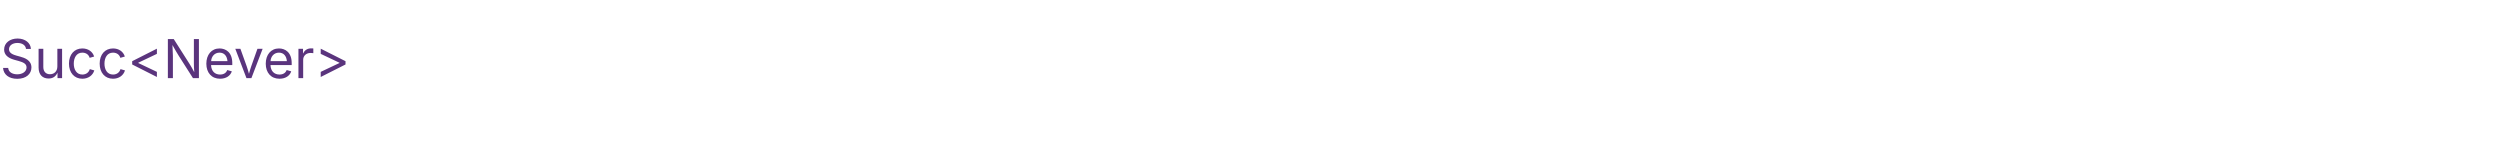
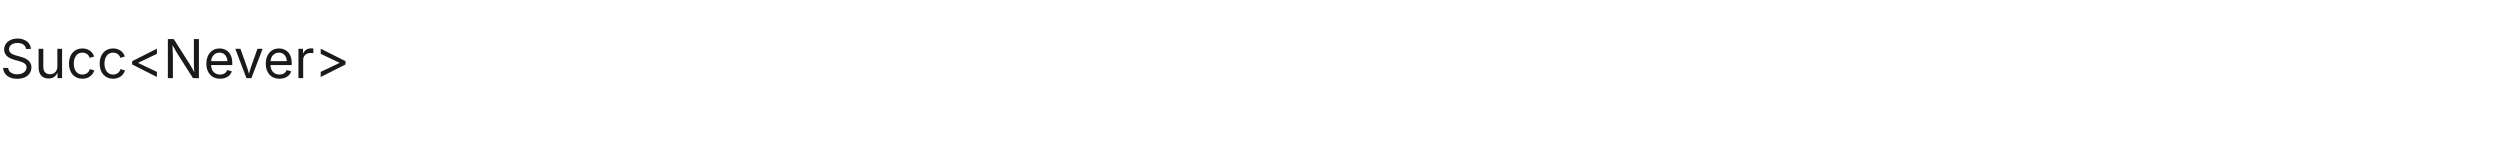
<svg xmlns="http://www.w3.org/2000/svg" viewBox="0 0 512 32" role="img" data-vi-canvas="1" font-family="Inter" aria-label="Generic term">
  <g transform="translate(0, 0)">
    <g transform="translate(0, 0)">
-       <text x="0" y="16" text-anchor="start" fill="#5A347D" font-weight="400" font-size="11">Succ&lt;Never&gt;</text>
+       <text x="0" y="16" text-anchor="start" fill="#1C191A" font-weight="400" font-size="11" style="fill:#1C191A;fill:var(--vi-text-primary, color(xyz-d65 0.01 0.01 0.011));">Succ&lt;Never&gt;</text>
    </g>
  </g>
</svg>
